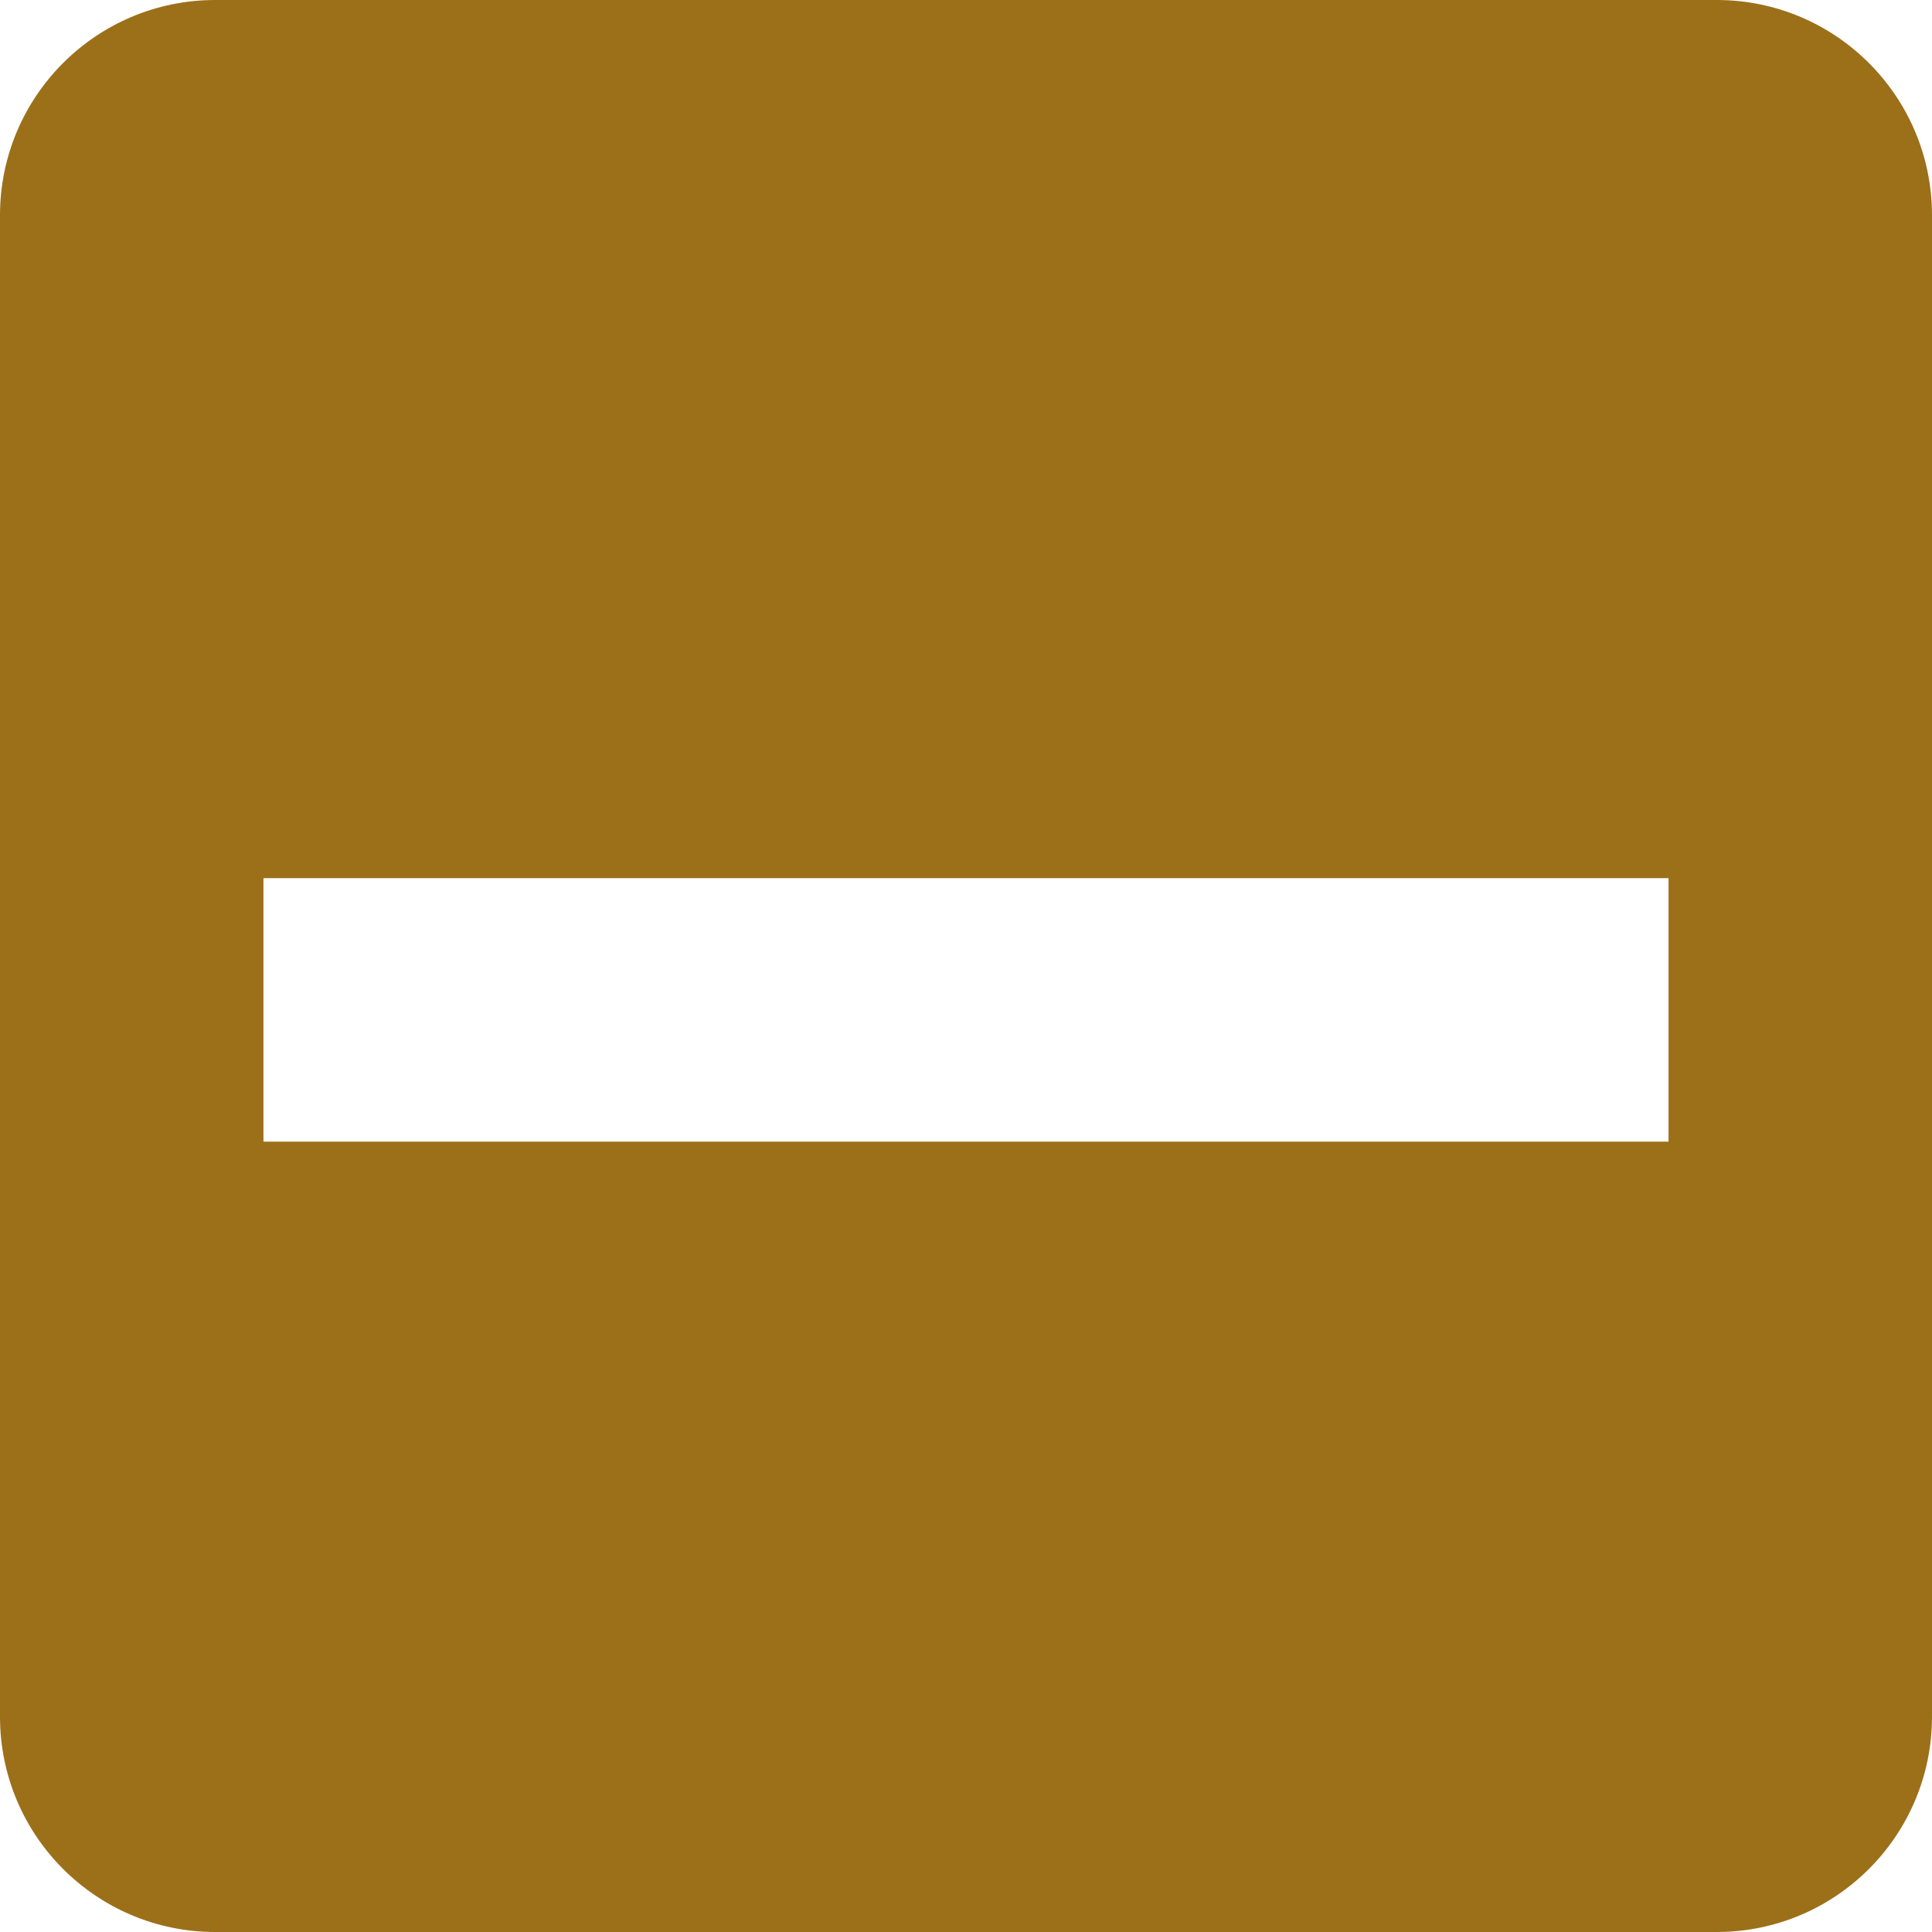
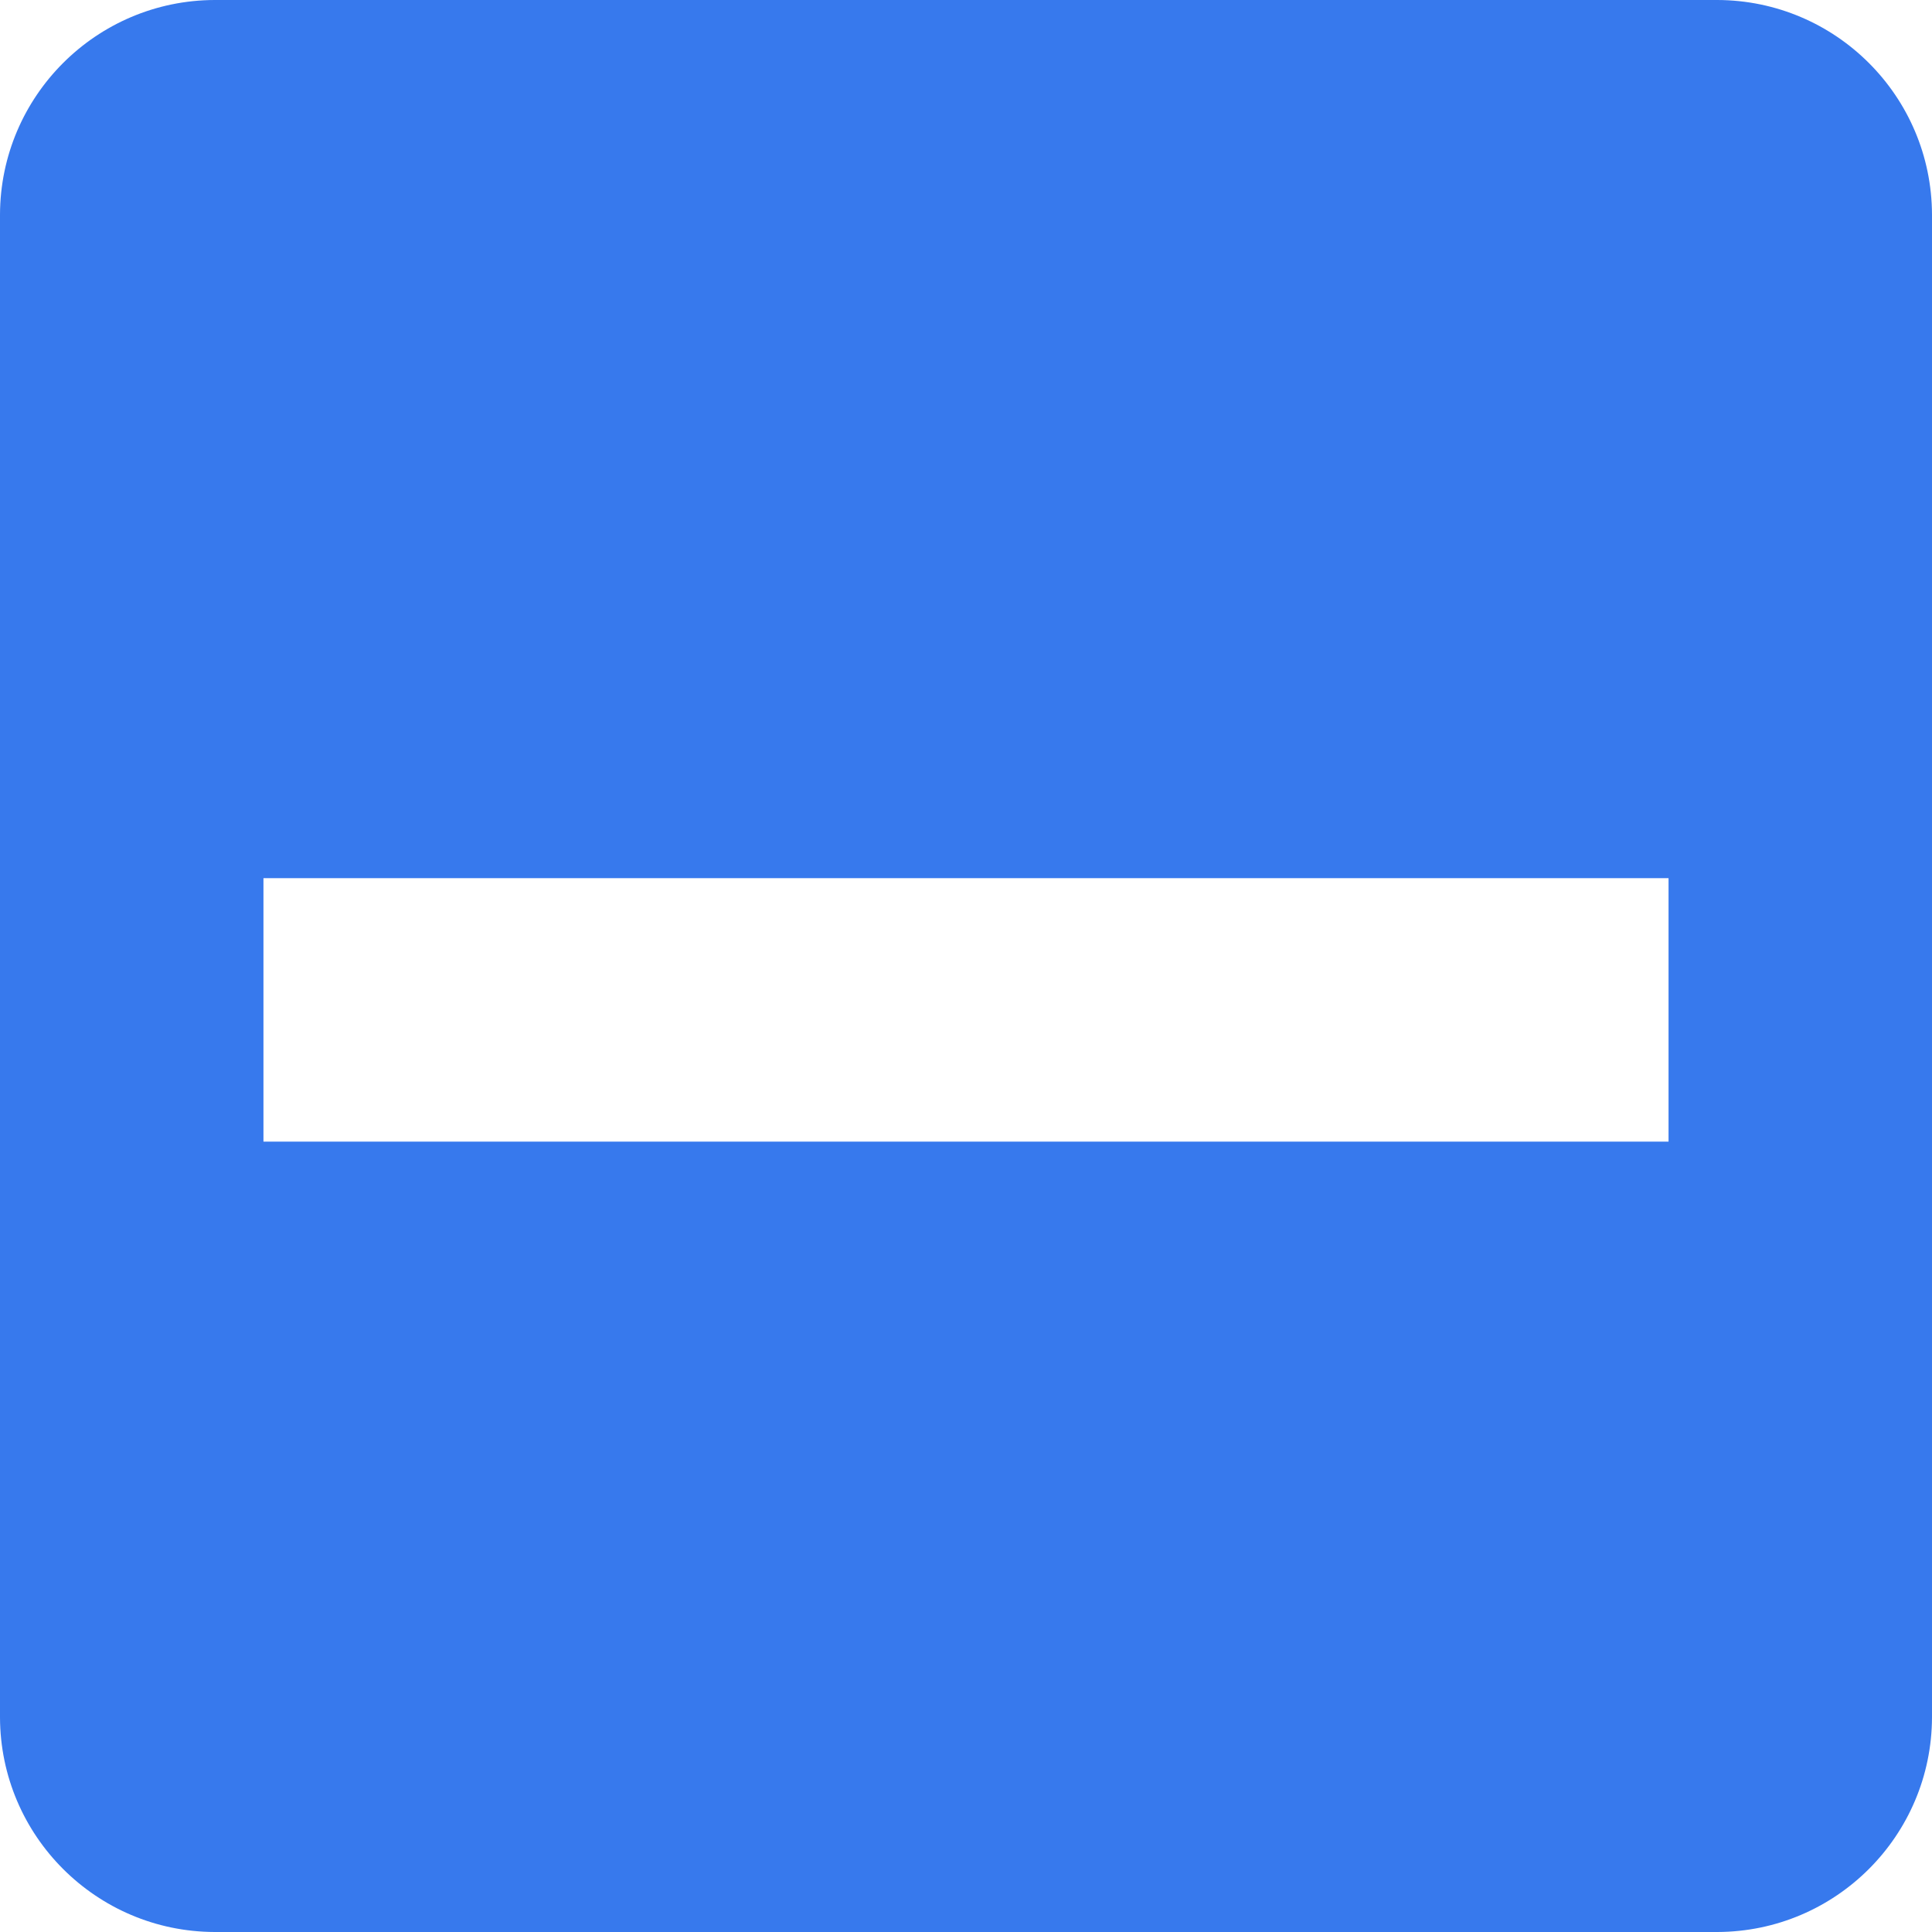
<svg xmlns="http://www.w3.org/2000/svg" width="22px" height="22px" viewBox="0 0 22 22" version="1.1">
  <g id="Page-1" stroke="none" stroke-width="1" fill="none" fill-rule="evenodd">
    <g id="ic-check-active" transform="translate(-1, -1)">
-       <g id="Group_8199" transform="translate(1, 1)" fill="#9c7019">
+       <g id="Group_8199" transform="translate(1, 1)" fill="#3779ed">
        <path d="M19.556,0 L2.444,0 C1.096,0.004 0.004,1.096 4.4408921e-16,2.444 L4.4408921e-16,19.556 C0.004,20.904 1.096,21.996 2.444,22 L19.556,22 C20.904,21.996 21.996,20.904 22,19.556 L22,2.444 C21.996,1.096 20.904,0.004 19.556,0 Z M3,10 L19,10 L19,13 L3,13 L3,10 Z" id="check_on_light" />
      </g>
      <polygon id="Rectangle_4538" points="0 0 24 0 24 24 0 24" />
    </g>
  </g>
</svg>
